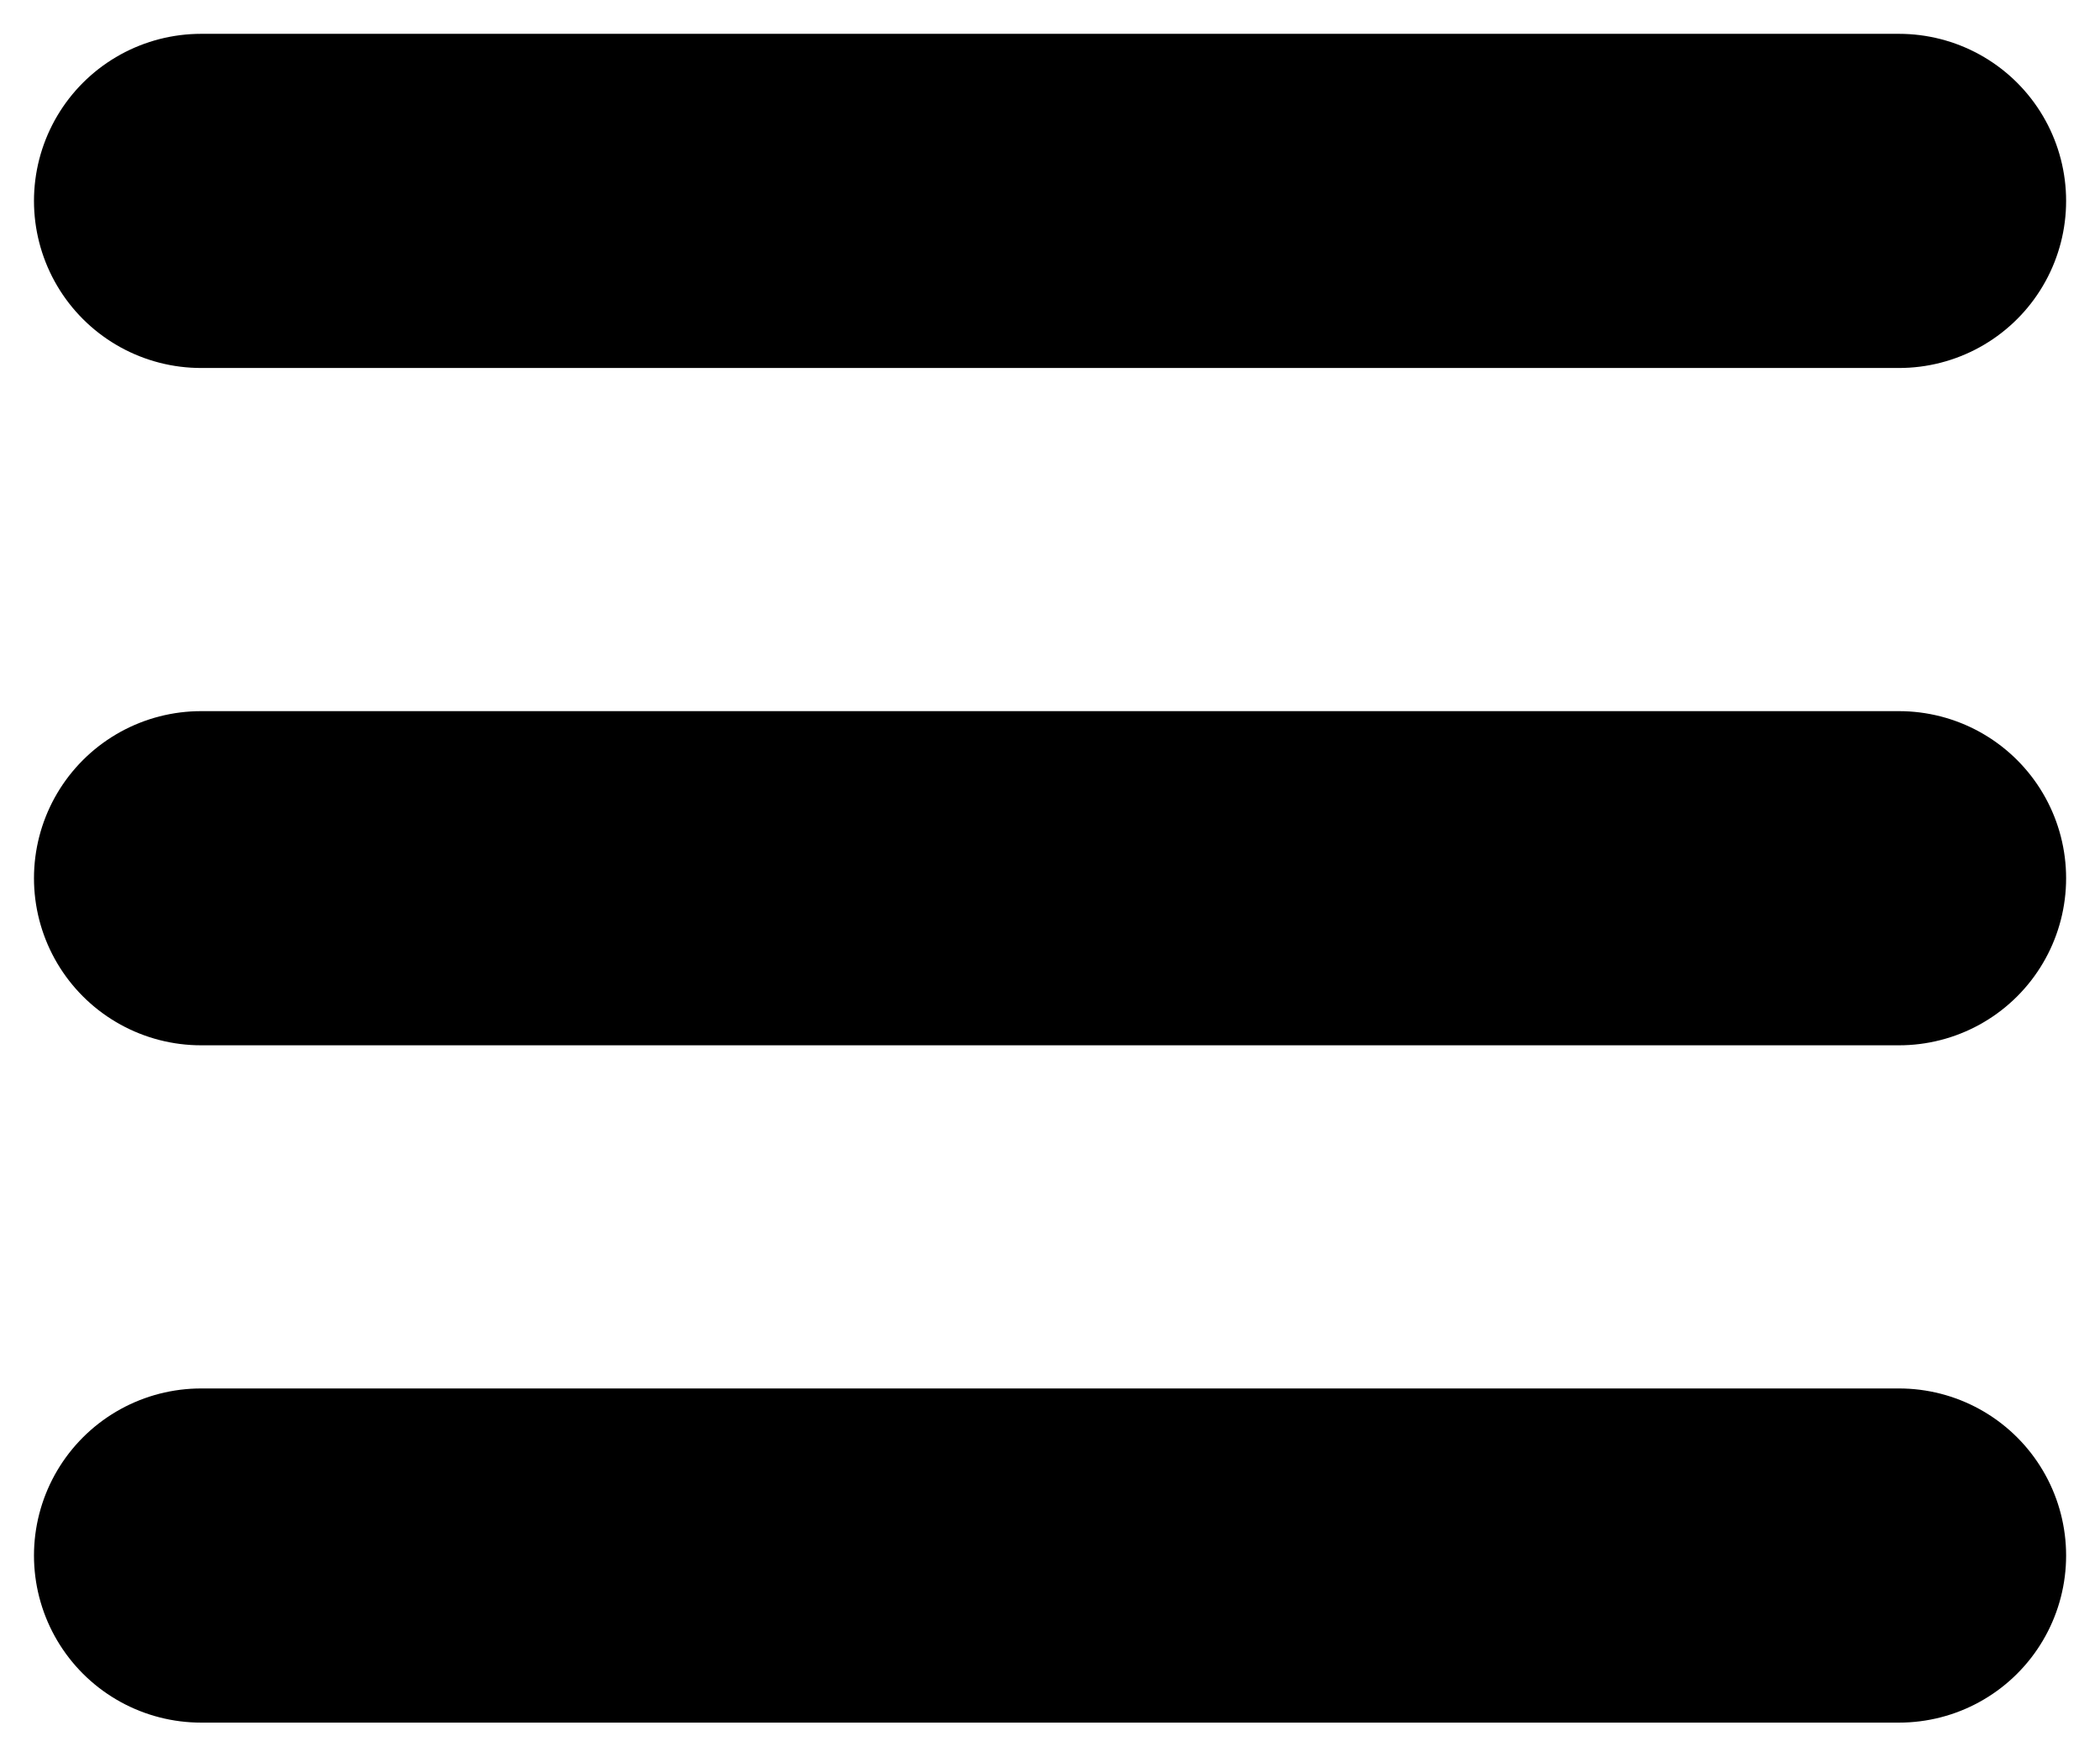
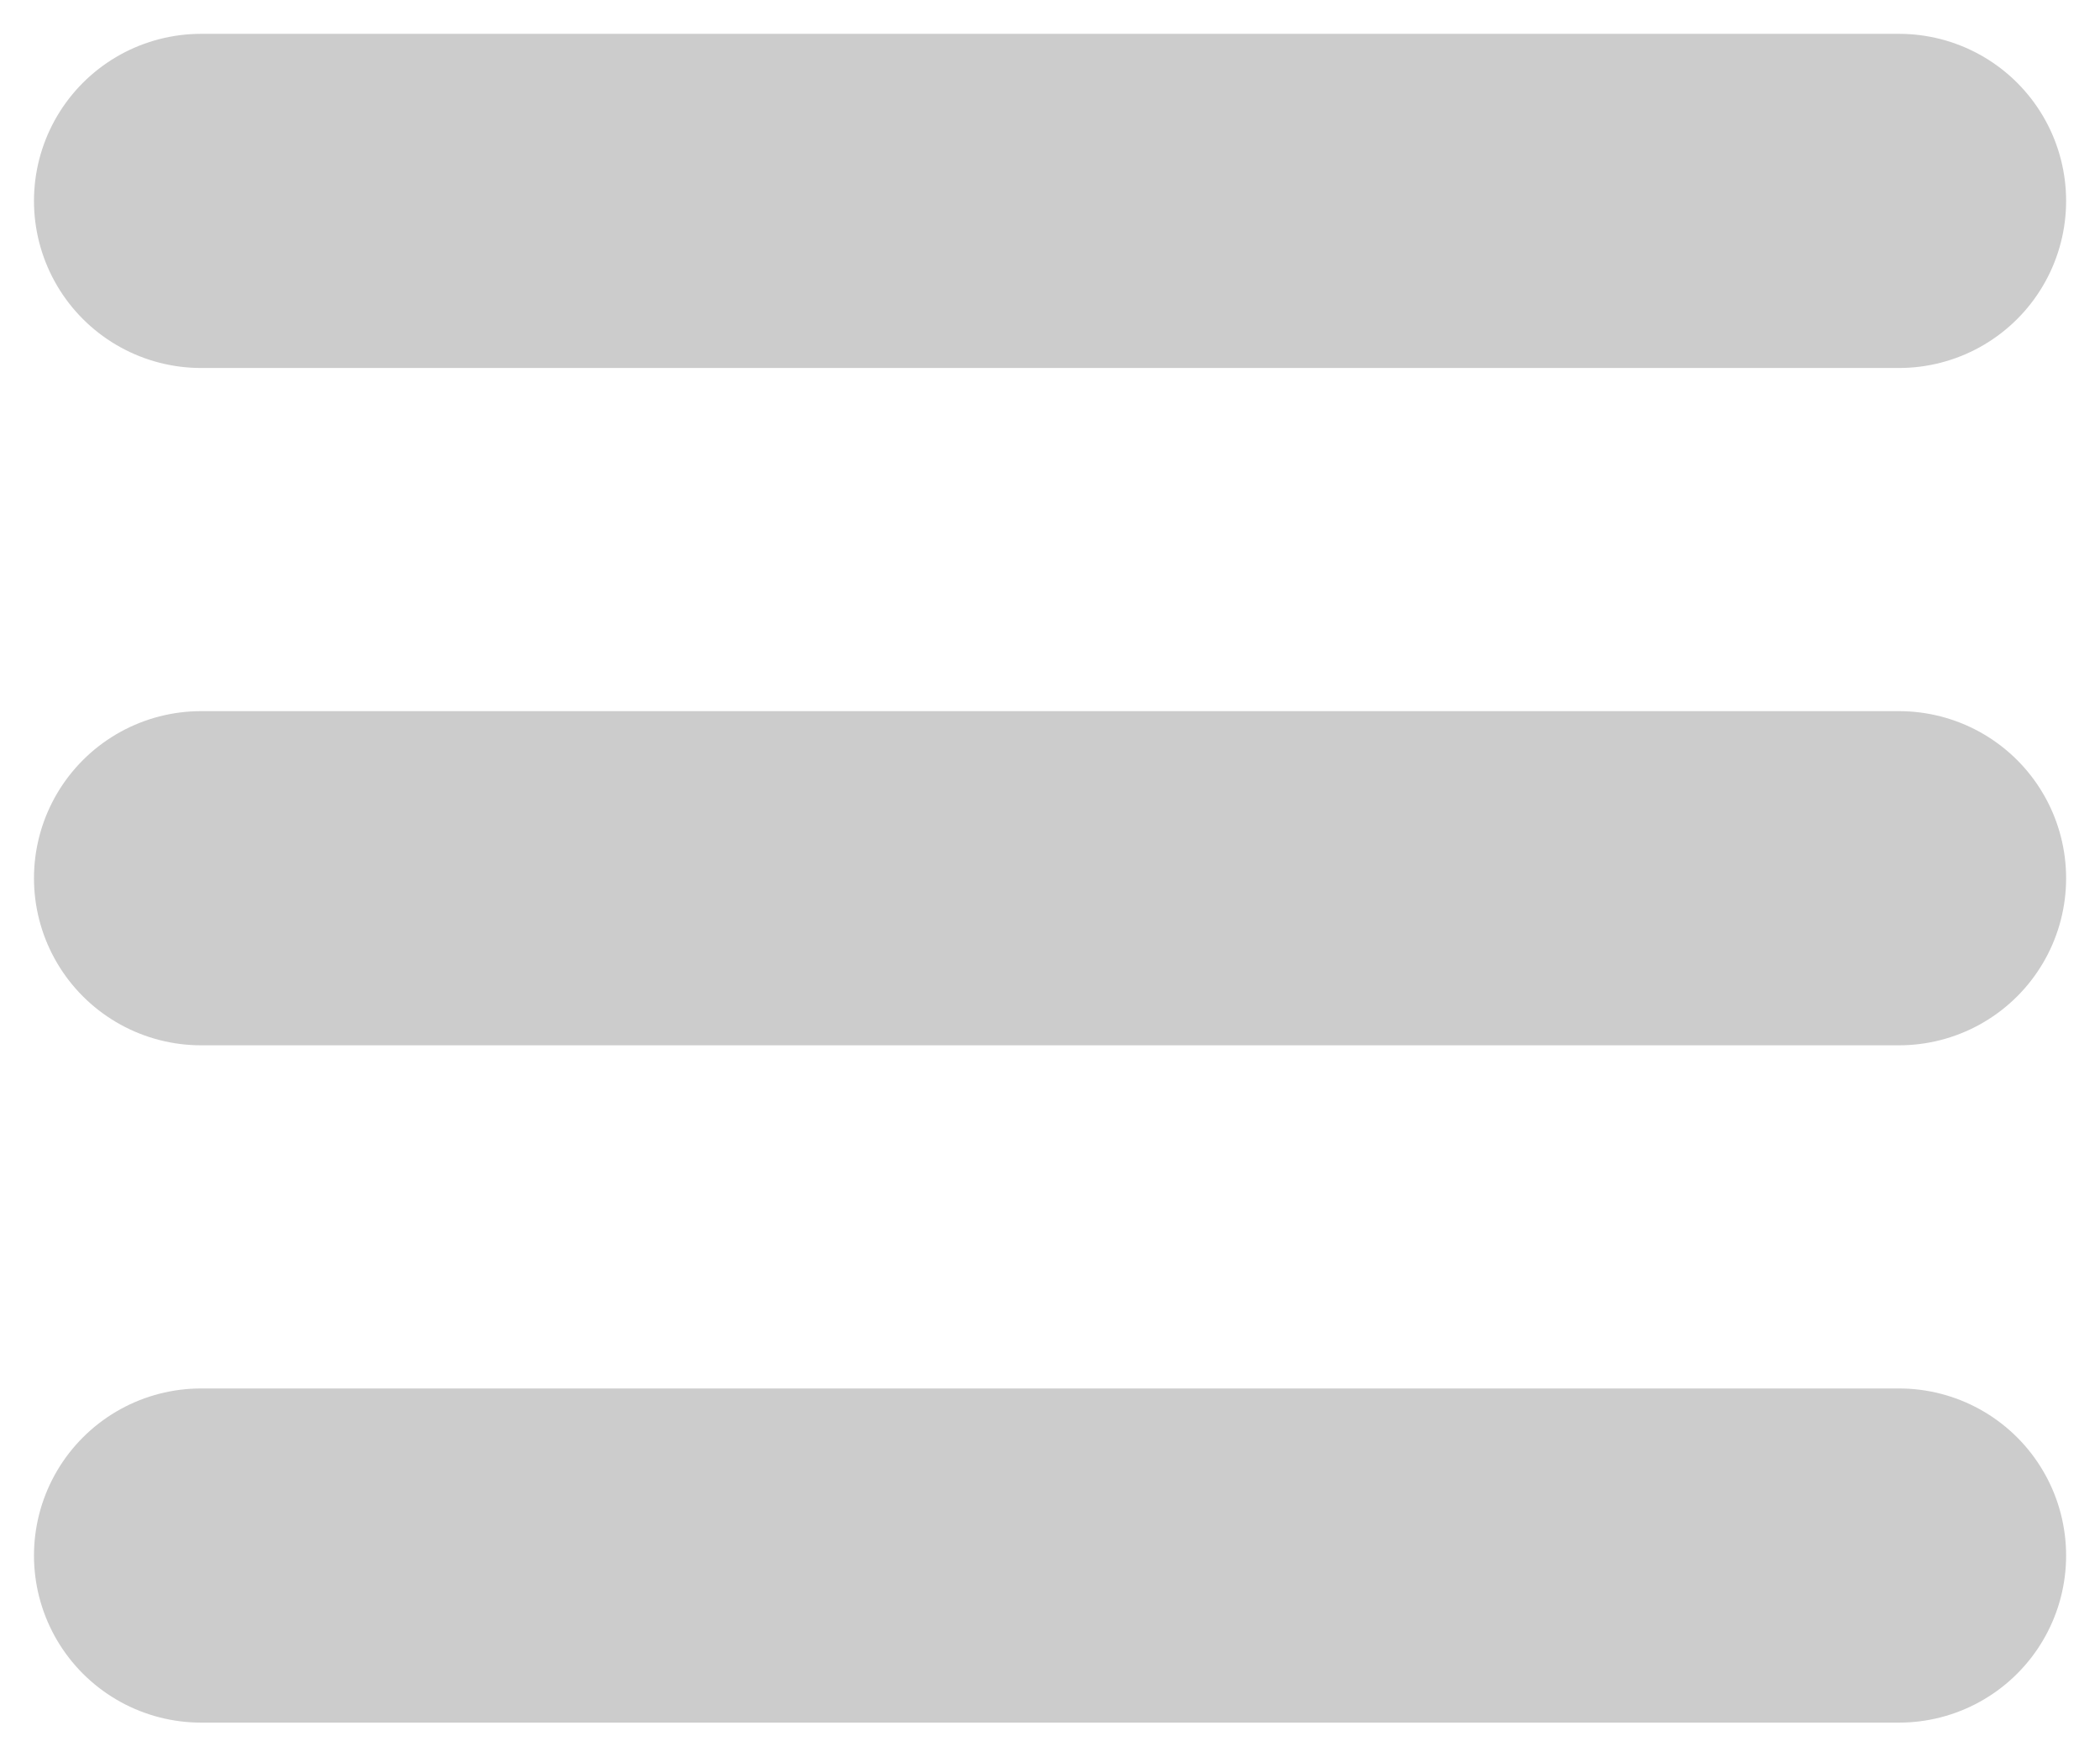
<svg xmlns="http://www.w3.org/2000/svg" width="310" height="259.344" id="svg2" version="1.1">
  <defs id="defs4" />
  <g id="layer1" transform="translate(10.01562,-803.0312)">
    <g id="g3837">
-       <path id="path3785-0" d="m 19.668,1032.694 250.646,0 0,0" style="fill:none;stroke:#000000;stroke-width:49.336;stroke-linecap:round;stroke-linejoin:miter;stroke-miterlimit:4;stroke-opacity:1;stroke-dasharray:none" />
-       <path id="path3785-0-9" d="m 19.668,932.694 250.646,0 0,0" style="fill:none;stroke:#000000;stroke-width:49.336;stroke-linecap:round;stroke-linejoin:miter;stroke-miterlimit:4;stroke-opacity:1;stroke-dasharray:none" />
-       <path id="path3785-0-4" d="m 19.668,832.694 250.646,0 0,0" style="fill:none;stroke:#000000;stroke-width:49.336;stroke-linecap:round;stroke-linejoin:miter;stroke-miterlimit:4;stroke-opacity:1;stroke-dasharray:none" />
+       <path id="path3785-0" d="m 19.668,1032.694 250.646,0 0,0" style="fill:none;stroke:#cccccc;stroke-width:49.336;stroke-linecap:round;stroke-linejoin:miter;stroke-miterlimit:4;stroke-opacity:1;stroke-dasharray:none" />
+       <path id="path3785-0-9" d="m 19.668,932.694 250.646,0 0,0" style="fill:none;stroke:#cccccc;stroke-width:49.336;stroke-linecap:round;stroke-linejoin:miter;stroke-miterlimit:4;stroke-opacity:1;stroke-dasharray:none" />
+       <path id="path3785-0-4" d="m 19.668,832.694 250.646,0 0,0" style="fill:none;stroke:#cccccc;stroke-width:49.336;stroke-linecap:round;stroke-linejoin:miter;stroke-miterlimit:4;stroke-opacity:1;stroke-dasharray:none" />
    </g>
  </g>
</svg>
